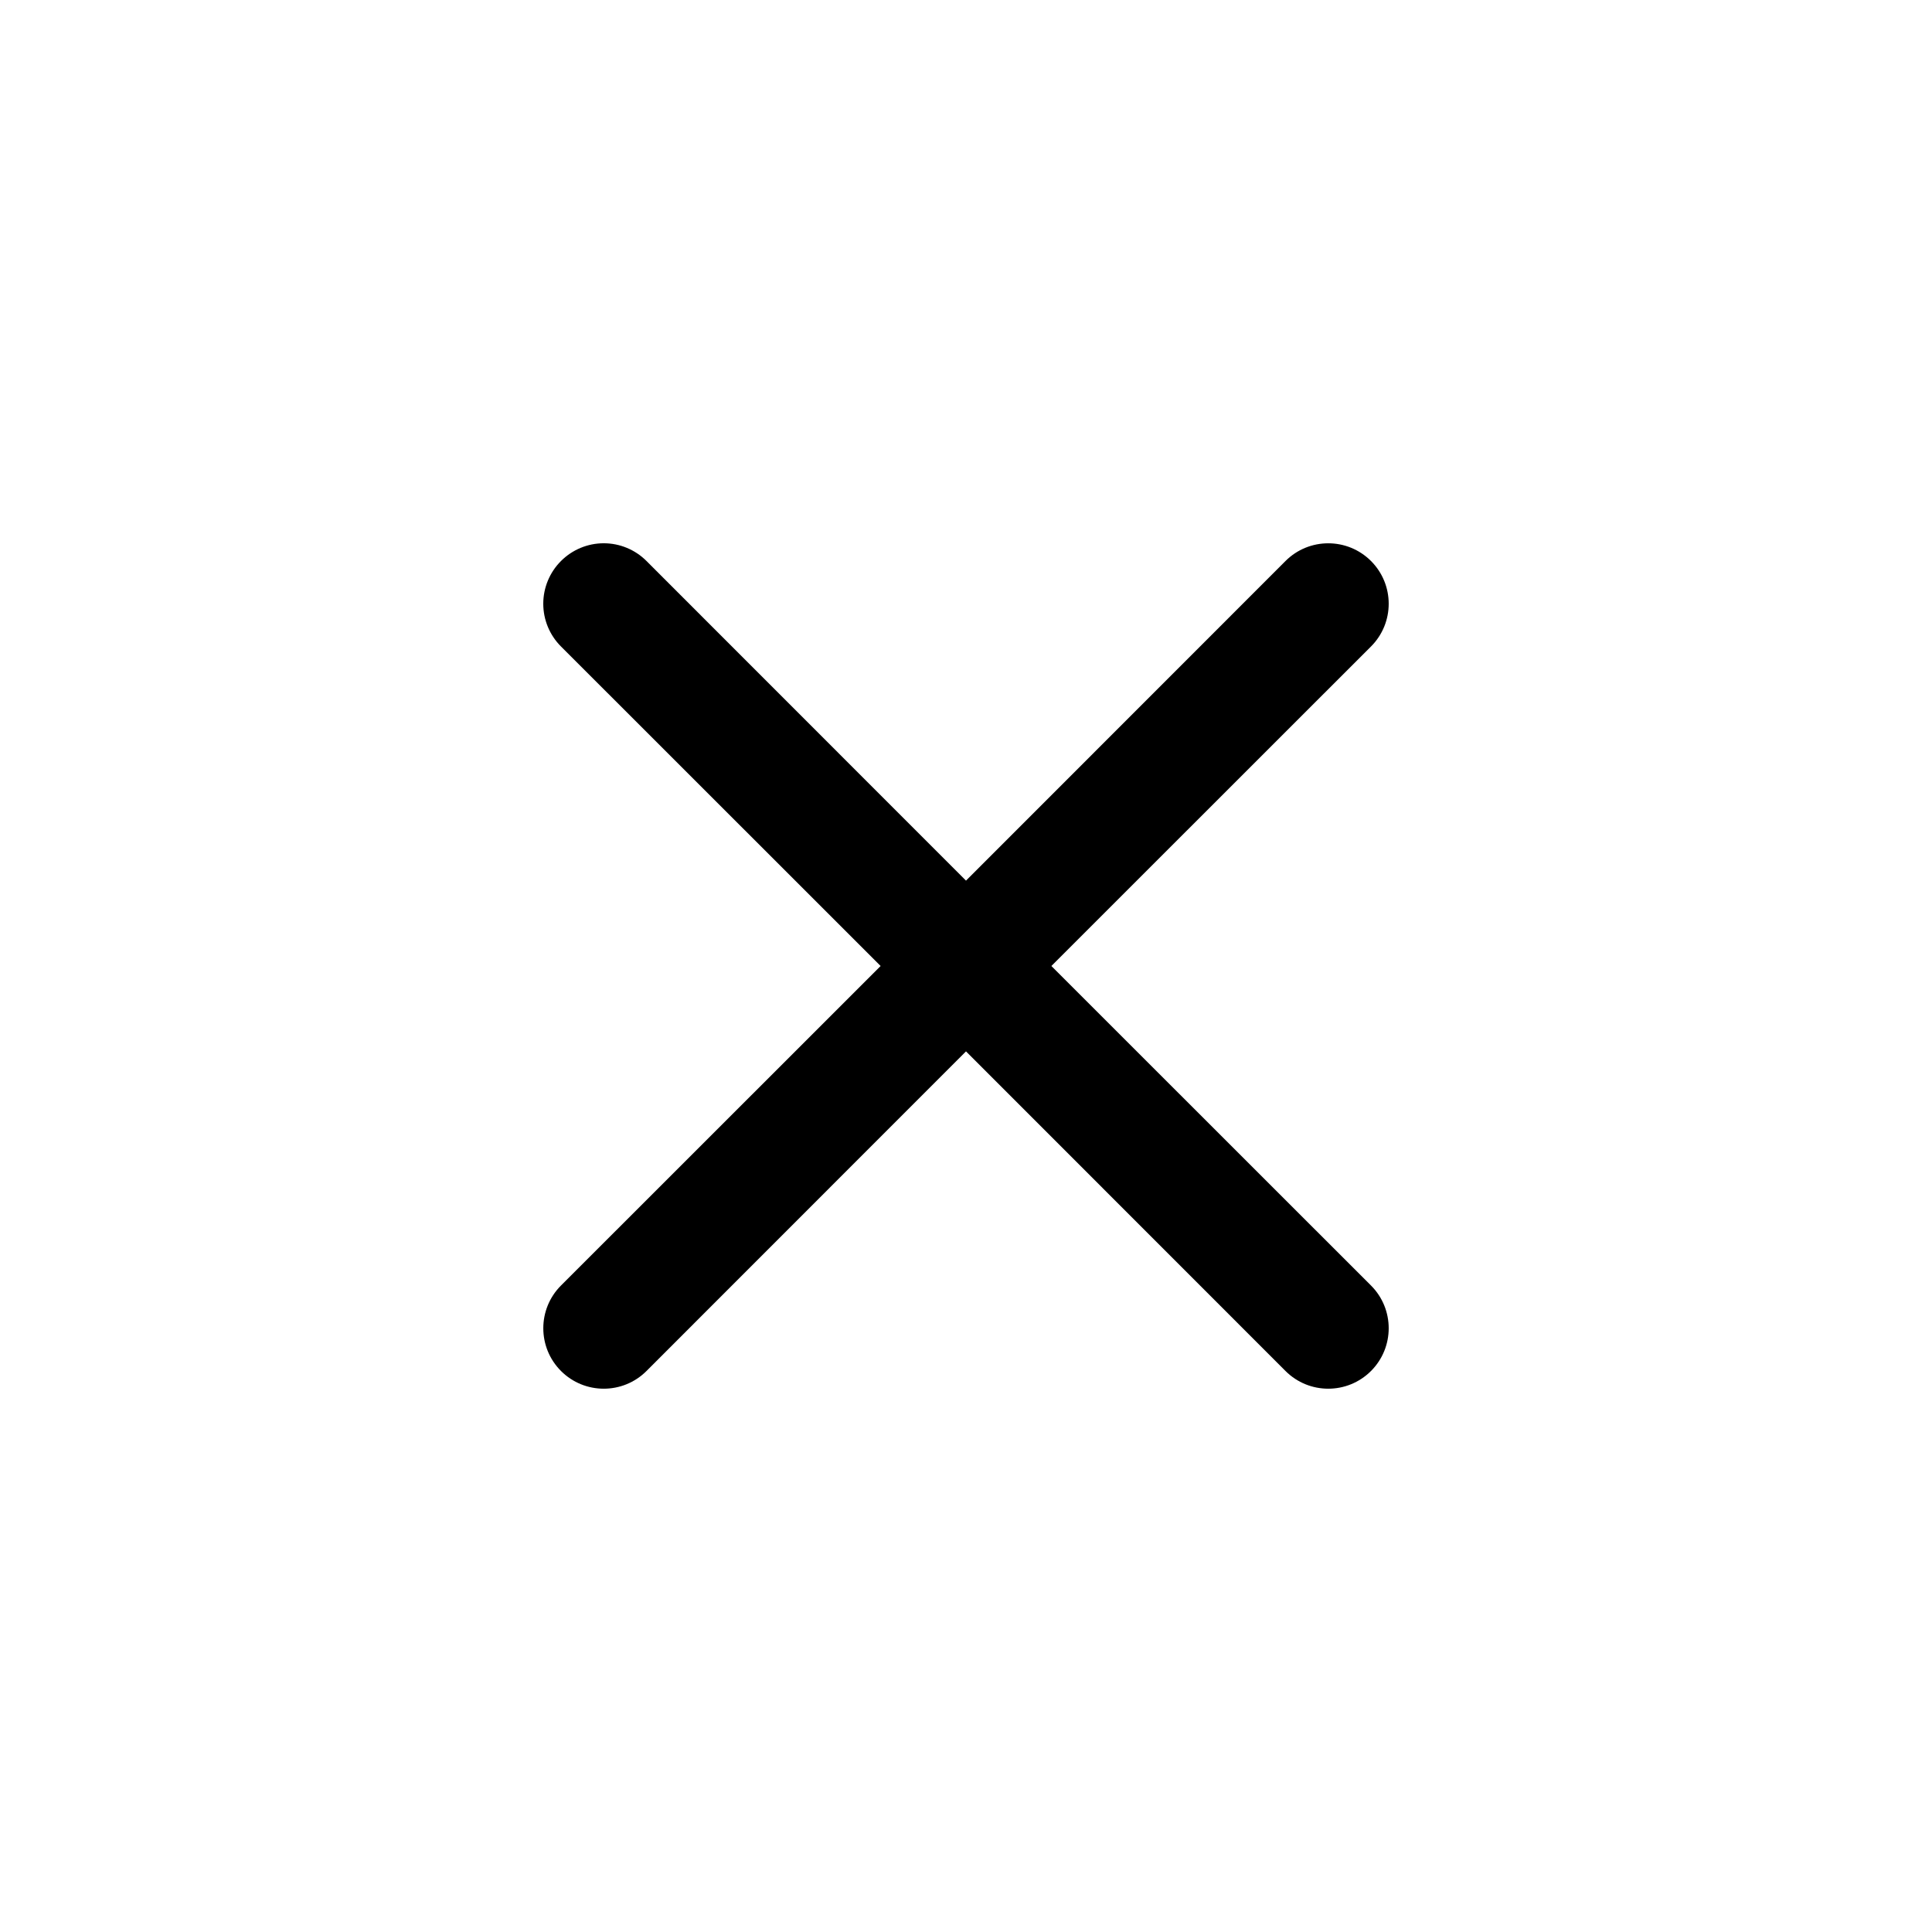
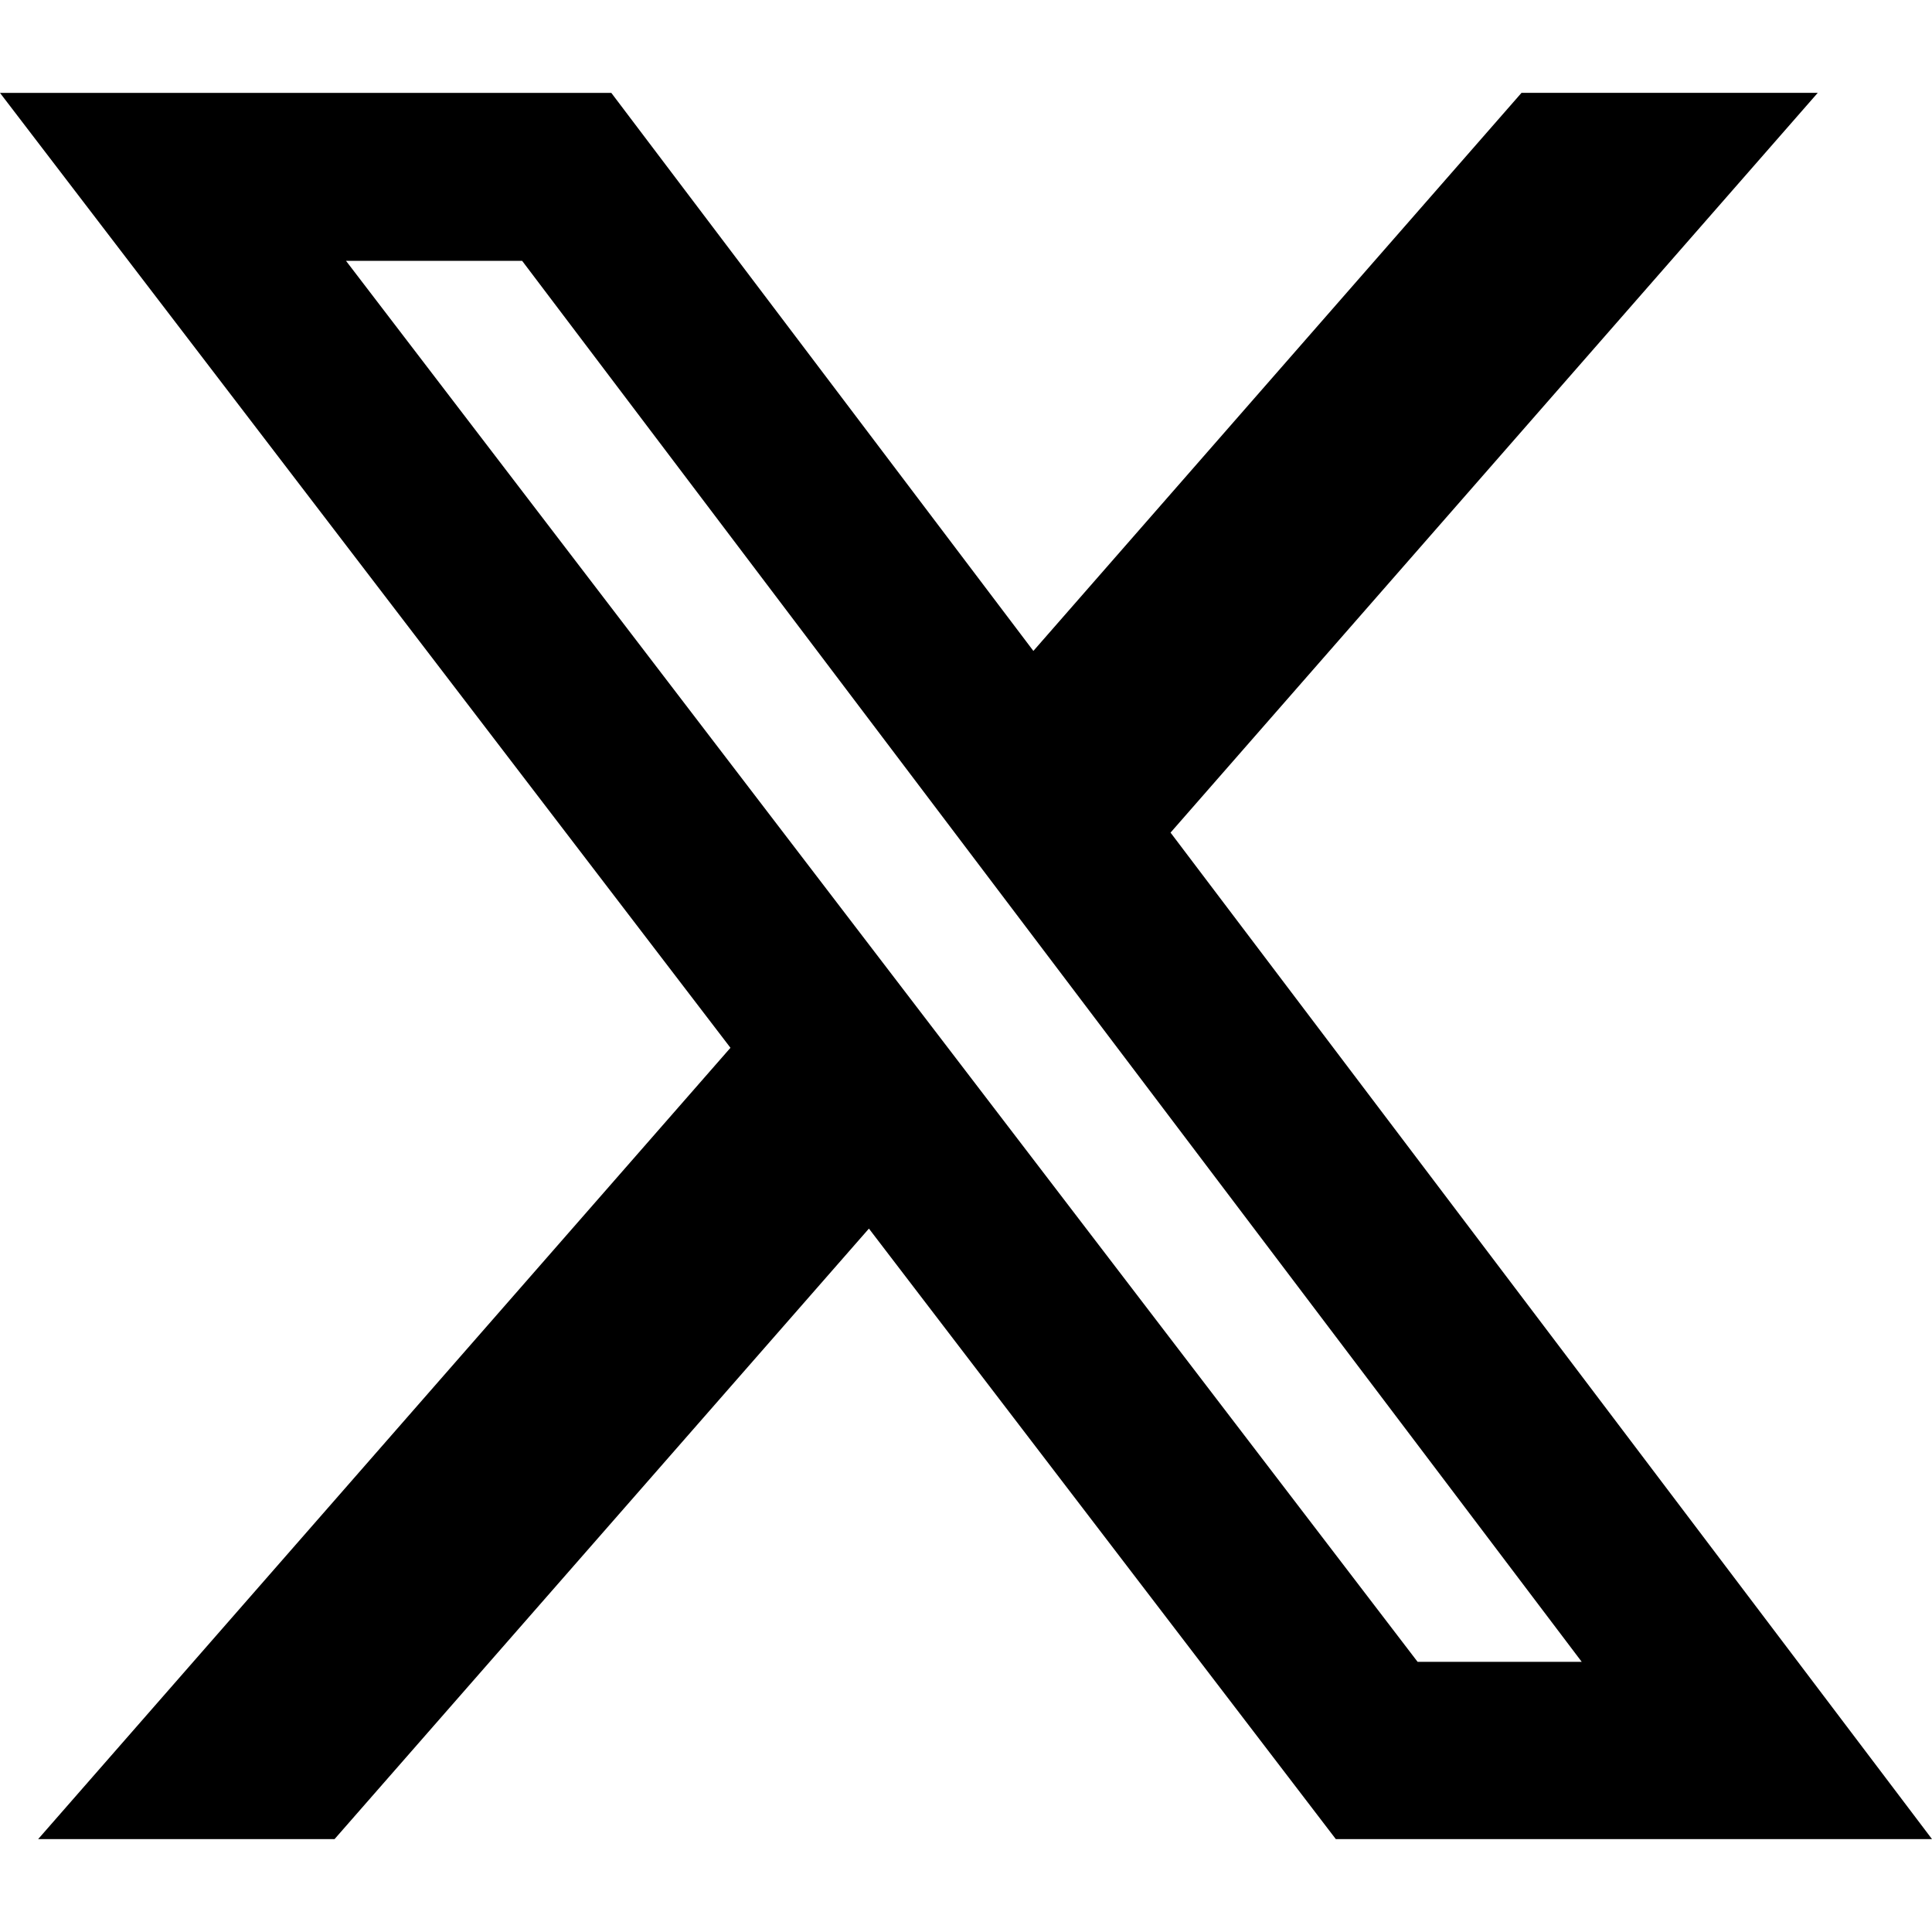
- <svg xmlns="http://www.w3.org/2000/svg" width="24" height="24" fill="currentColor" class="bi bi-x" viewBox="0 0 16 16">
-   <path d="M4.646 4.646a.5.5 0 0 1 .708 0L8 7.293l2.646-2.647a.5.5 0 0 1 .708.708L8.707 8l2.647 2.646a.5.5 0 0 1-.708.708L8 8.707l-2.646 2.647a.5.5 0 0 1-.708-.708L7.293 8 4.646 5.354a.5.5 0 0 1 0-.708" />
+ <svg xmlns="http://www.w3.org/2000/svg" role="img" width="24" height="24" viewBox="0 0 24 24">
+   <path d="M18.901 1.153h3.68l-8.04 9.19L24 22.846h-7.406l-5.8-7.584-6.638 7.584H.474l8.6-9.83L0 1.154h7.594l5.243 6.932ZM17.61 20.644h2.039L6.486 3.24H4.298Z" />
</svg>
